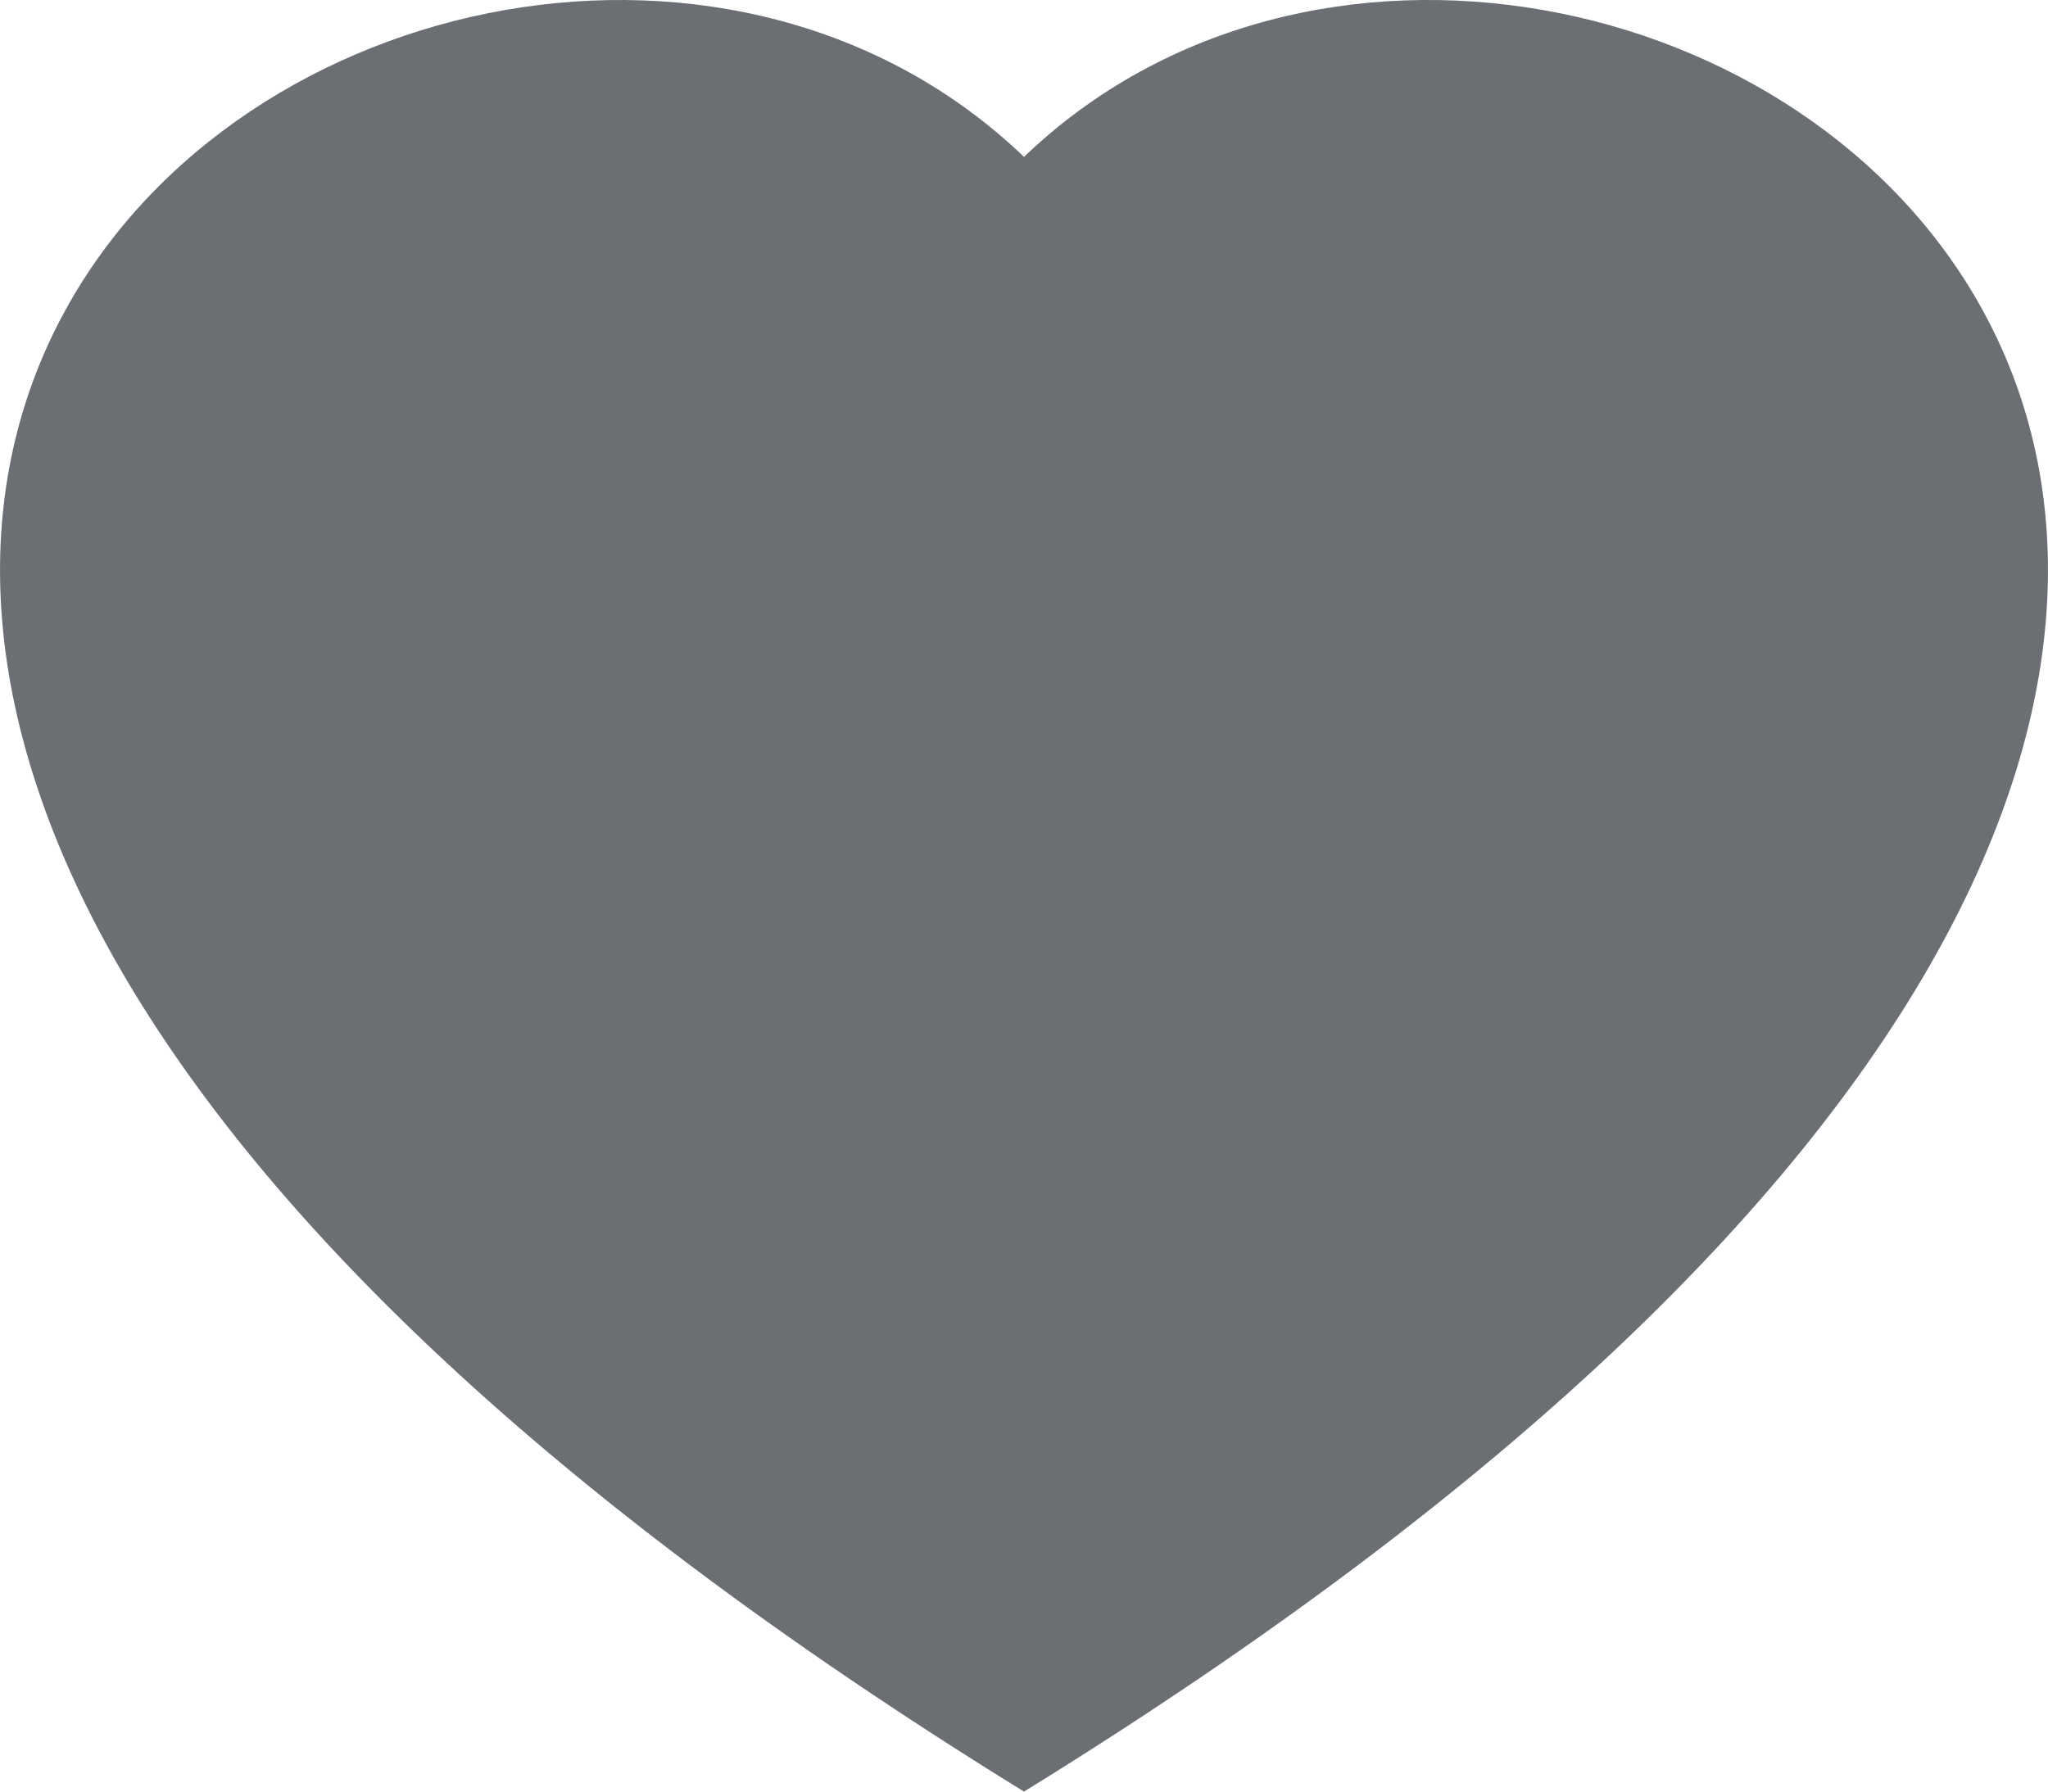
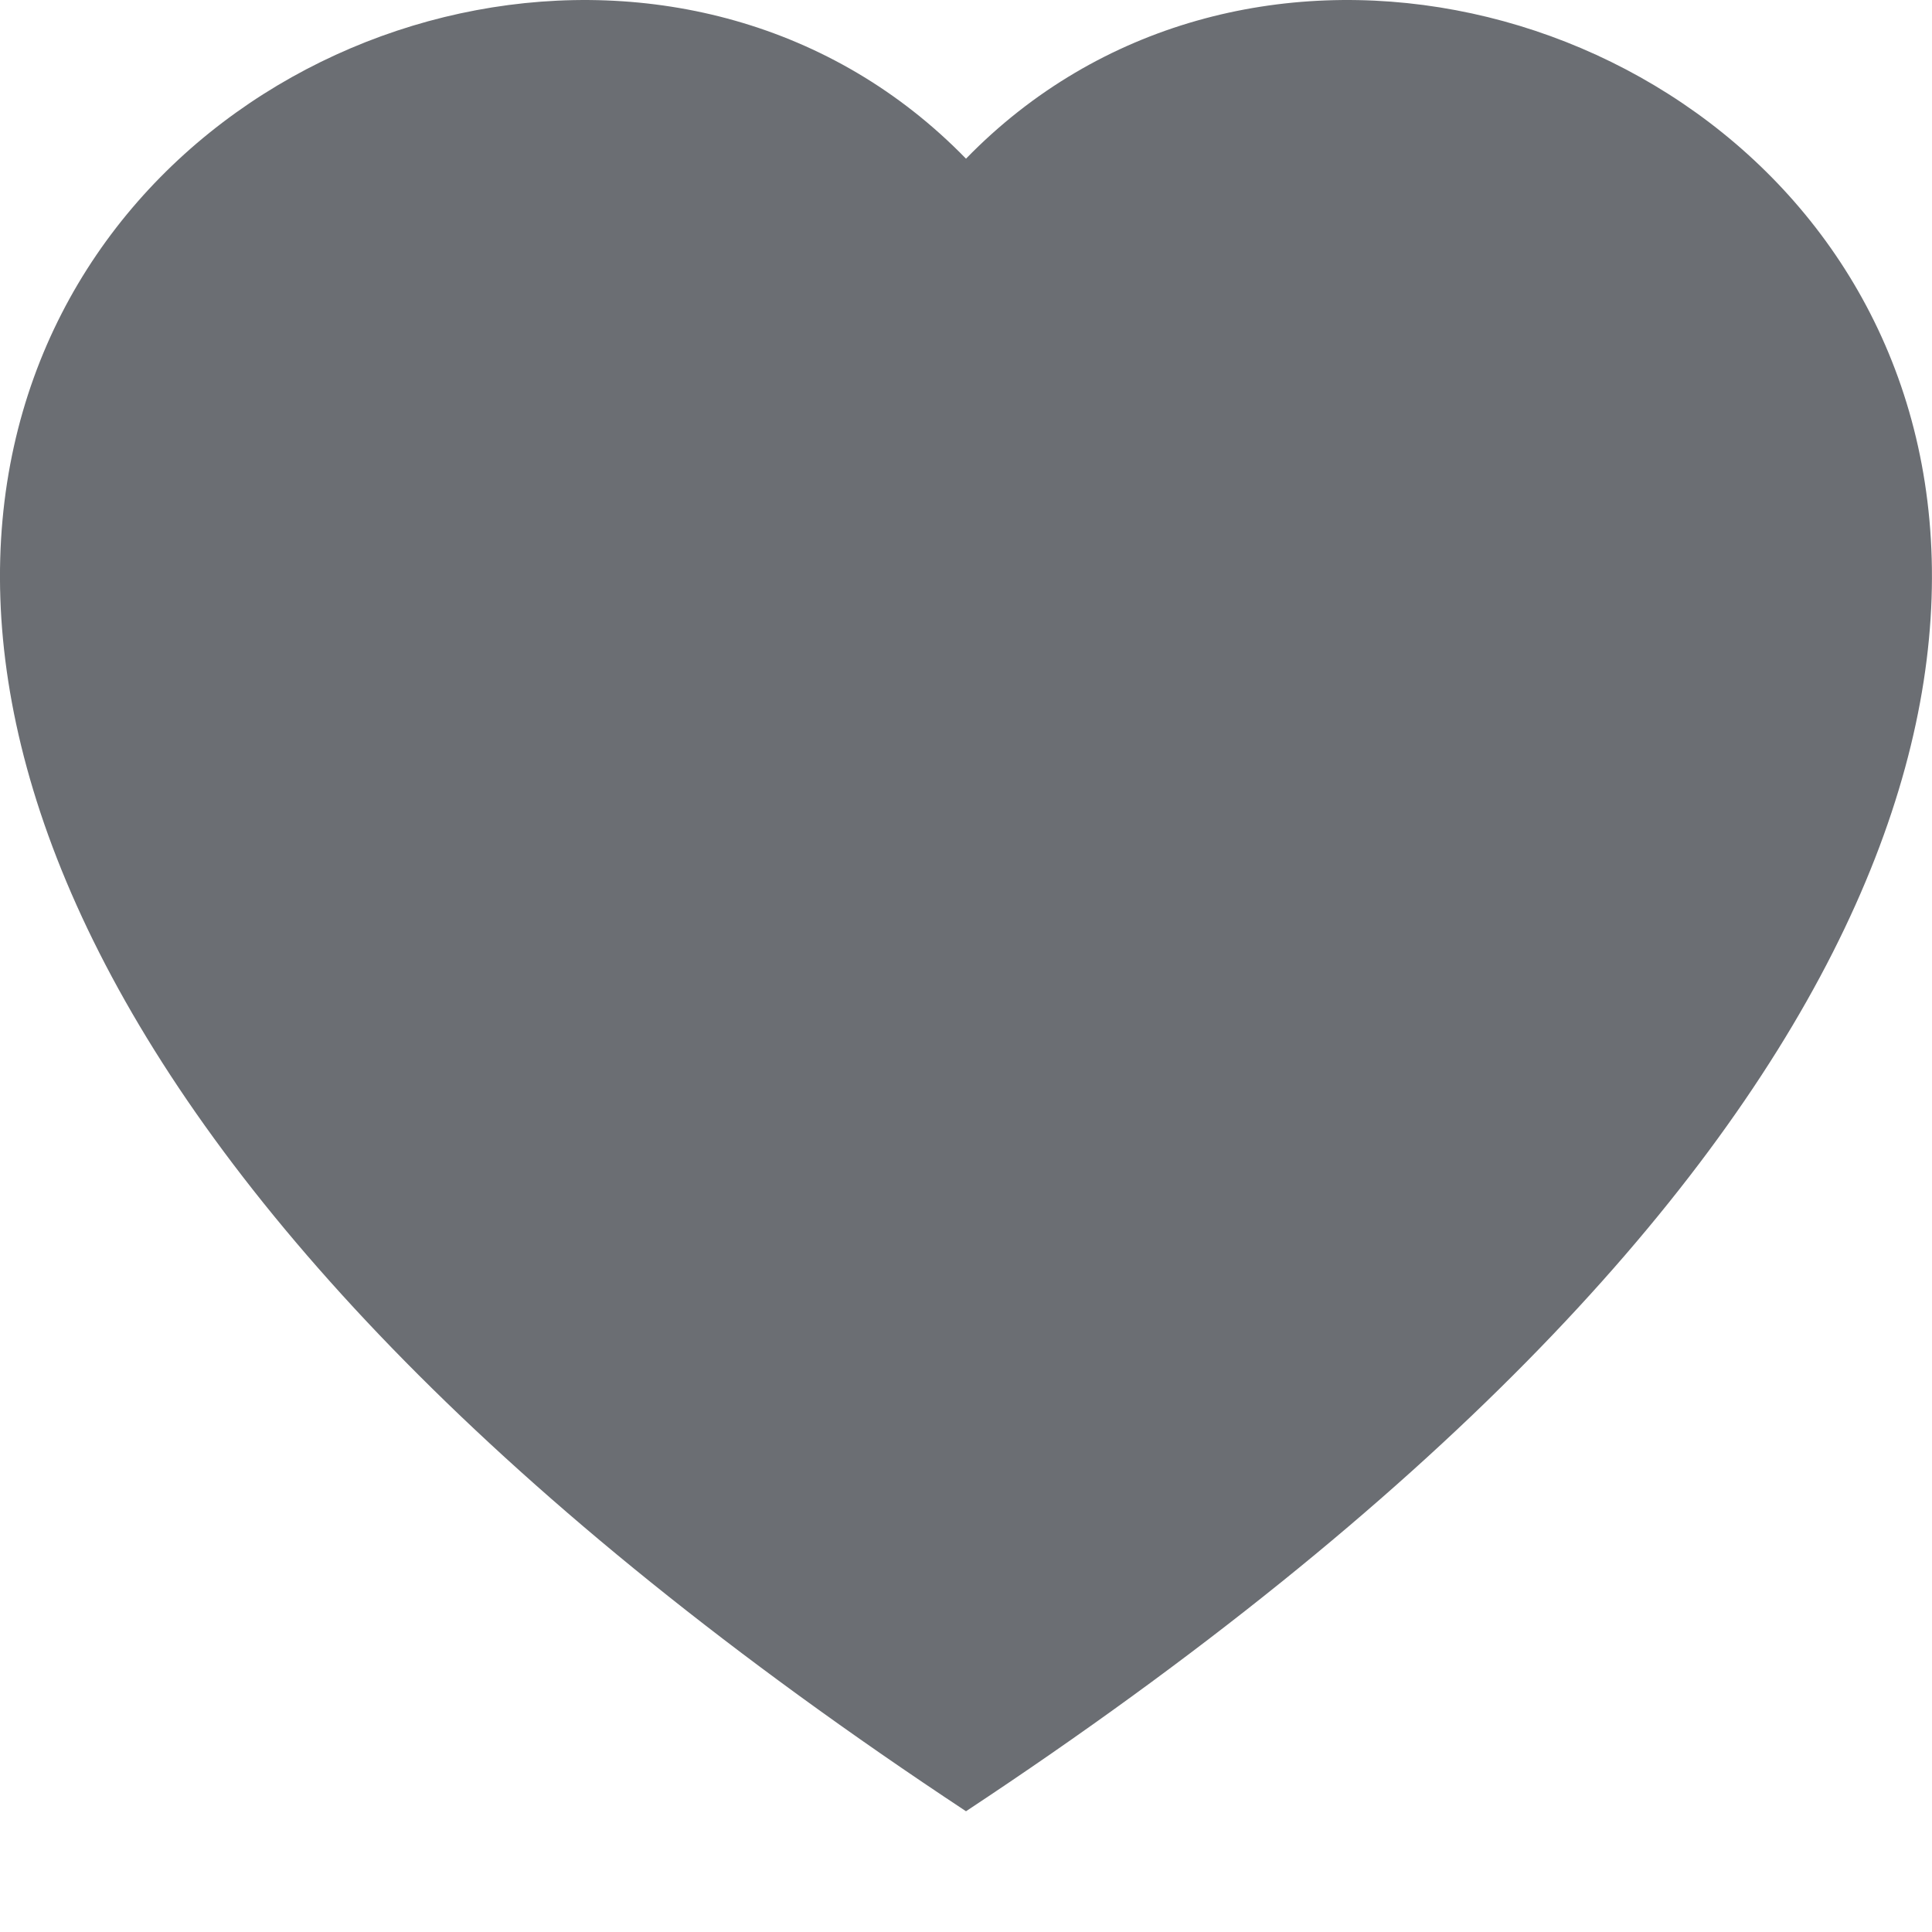
- <svg xmlns="http://www.w3.org/2000/svg" width="16" height="14" viewBox="0 0 16 14" fill="none">
-   <path fill-rule="evenodd" clip-rule="evenodd" d="M8 1.226C12.438 -3.031 23.534 4.419 8 14C-7.534 4.42 3.562 -3.031 8 1.226Z" fill="#6B6E73" />
+ <svg xmlns="http://www.w3.org/2000/svg" width="22" height="22" viewBox="0 0 22 22" fill="none">
+   <g id="heart-fill 1">
+     <path id="Vector" fill-rule="evenodd" clip-rule="evenodd" d="M11 1.807C17.102 -4.466 32.359 6.511 11 20.625C-10.36 6.512 4.897 -4.466 11 1.807Z" fill="#6B6E73" />
+   </g>
</svg>
